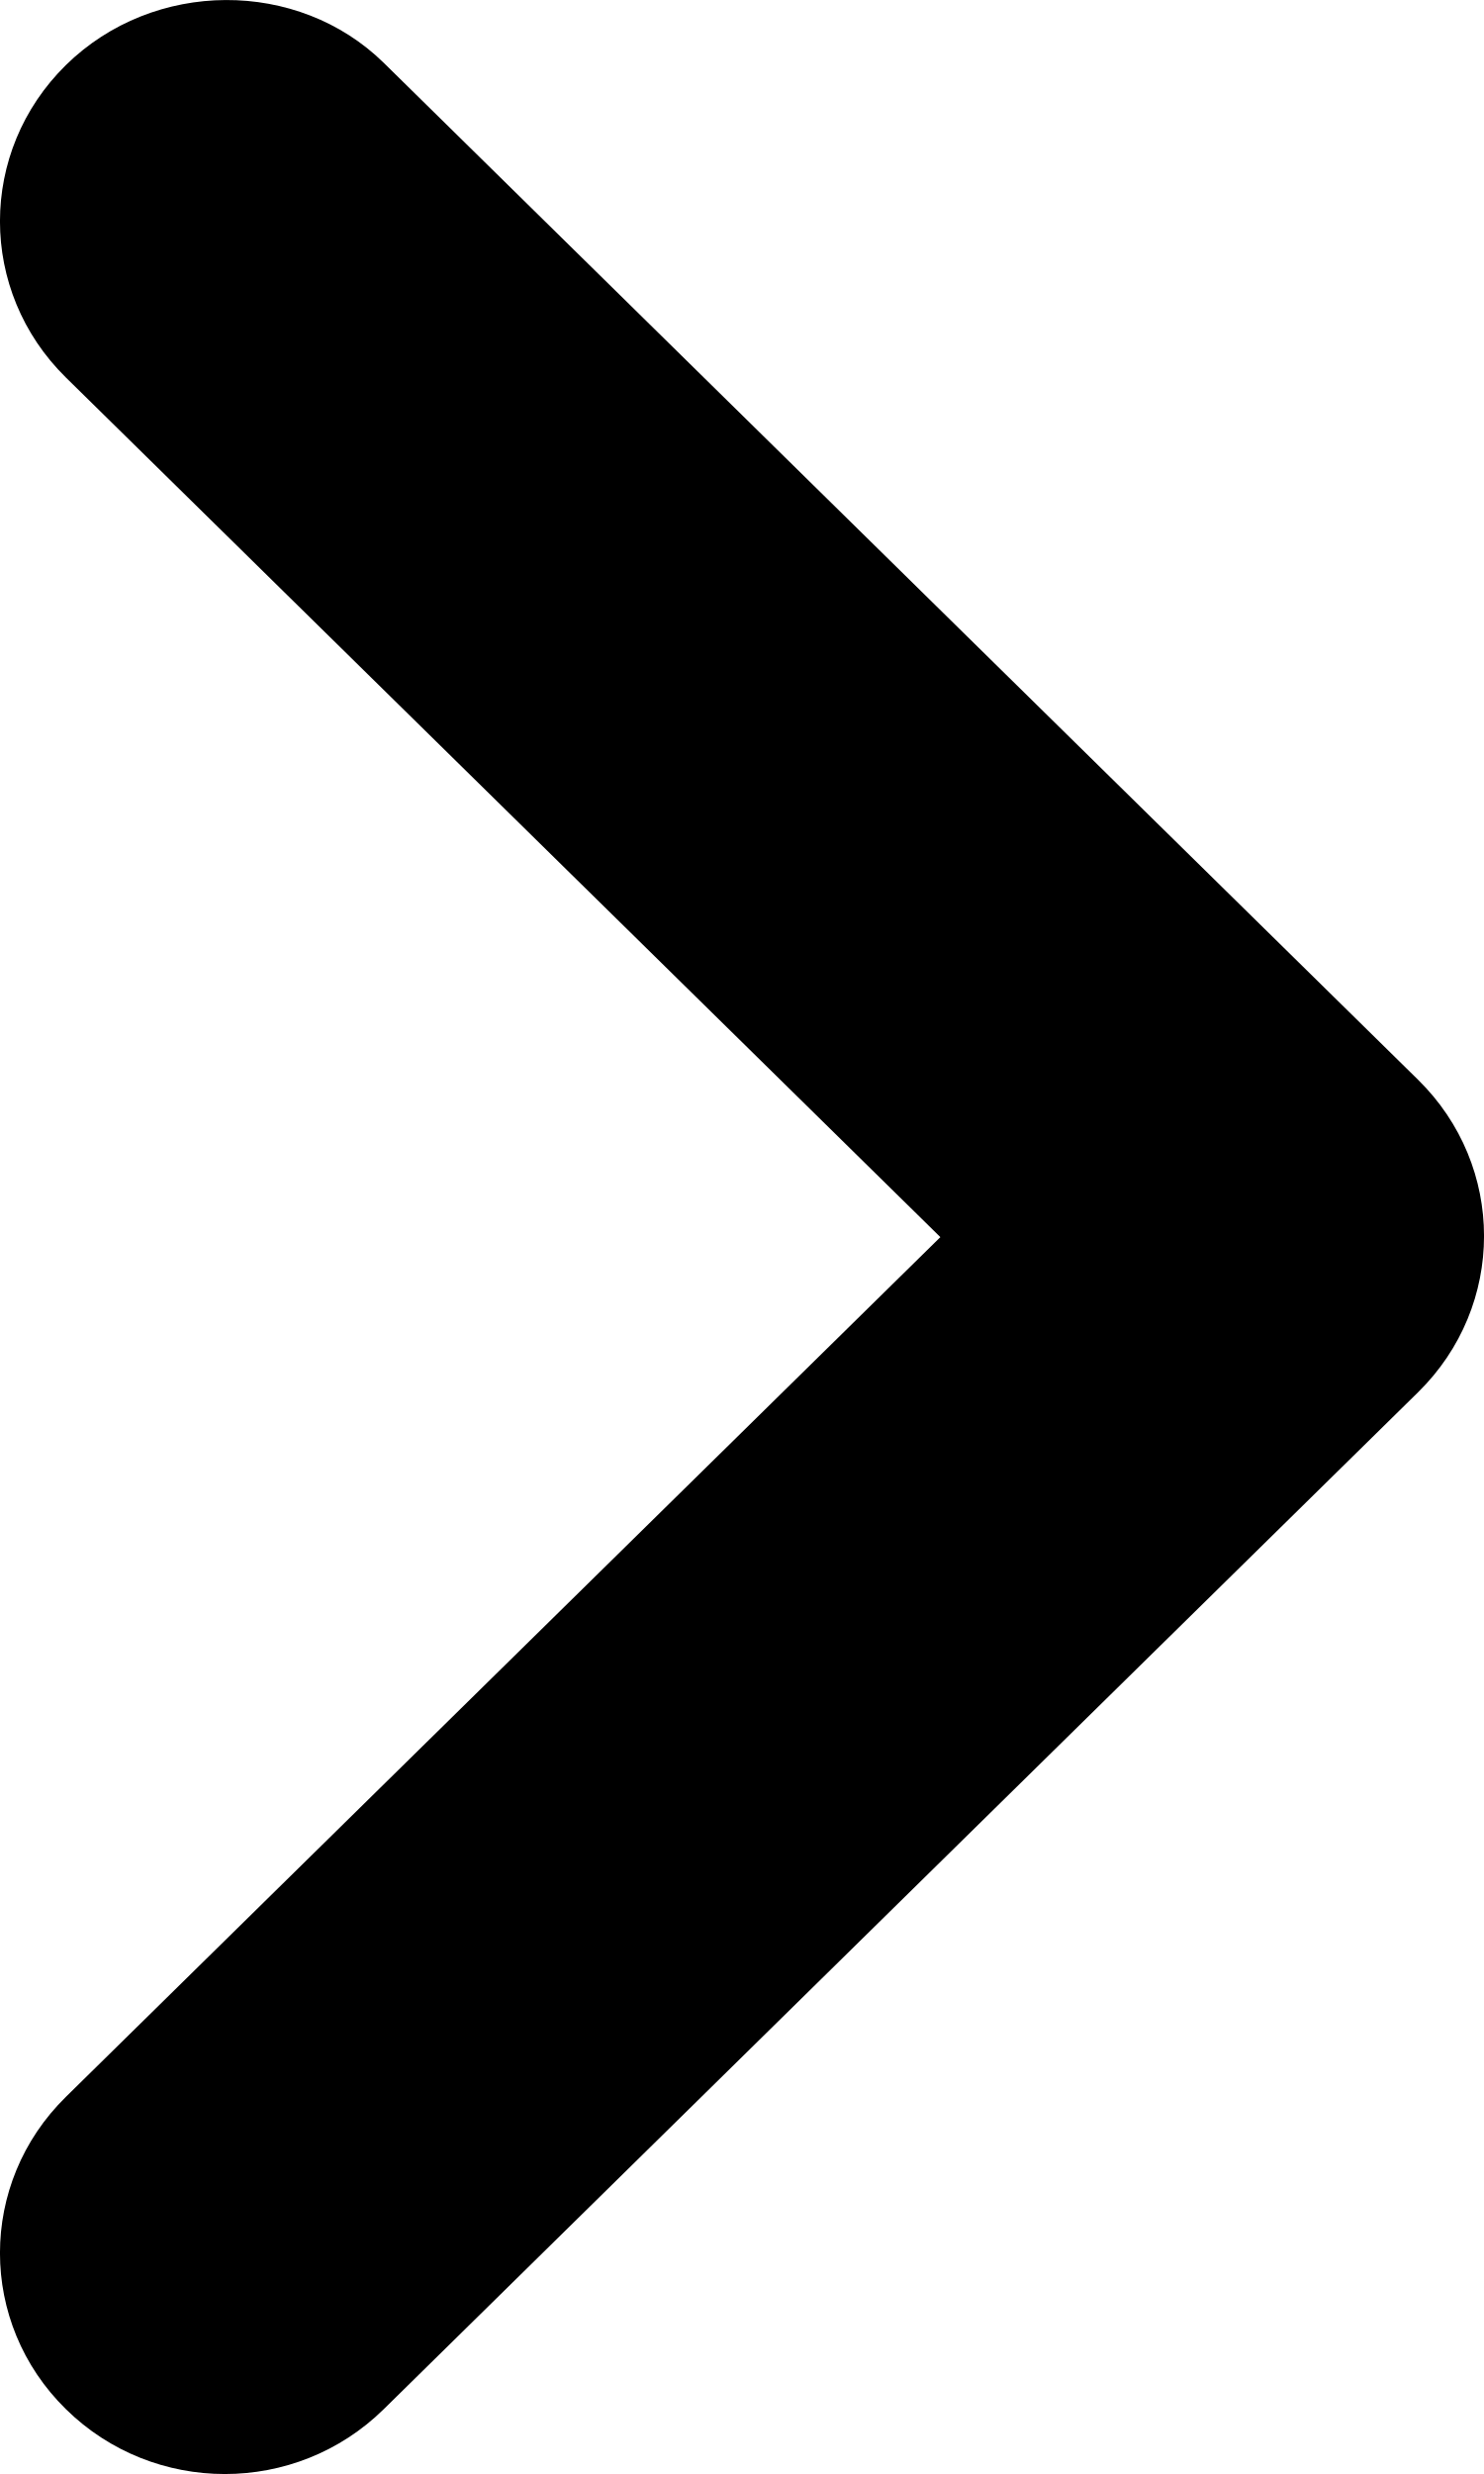
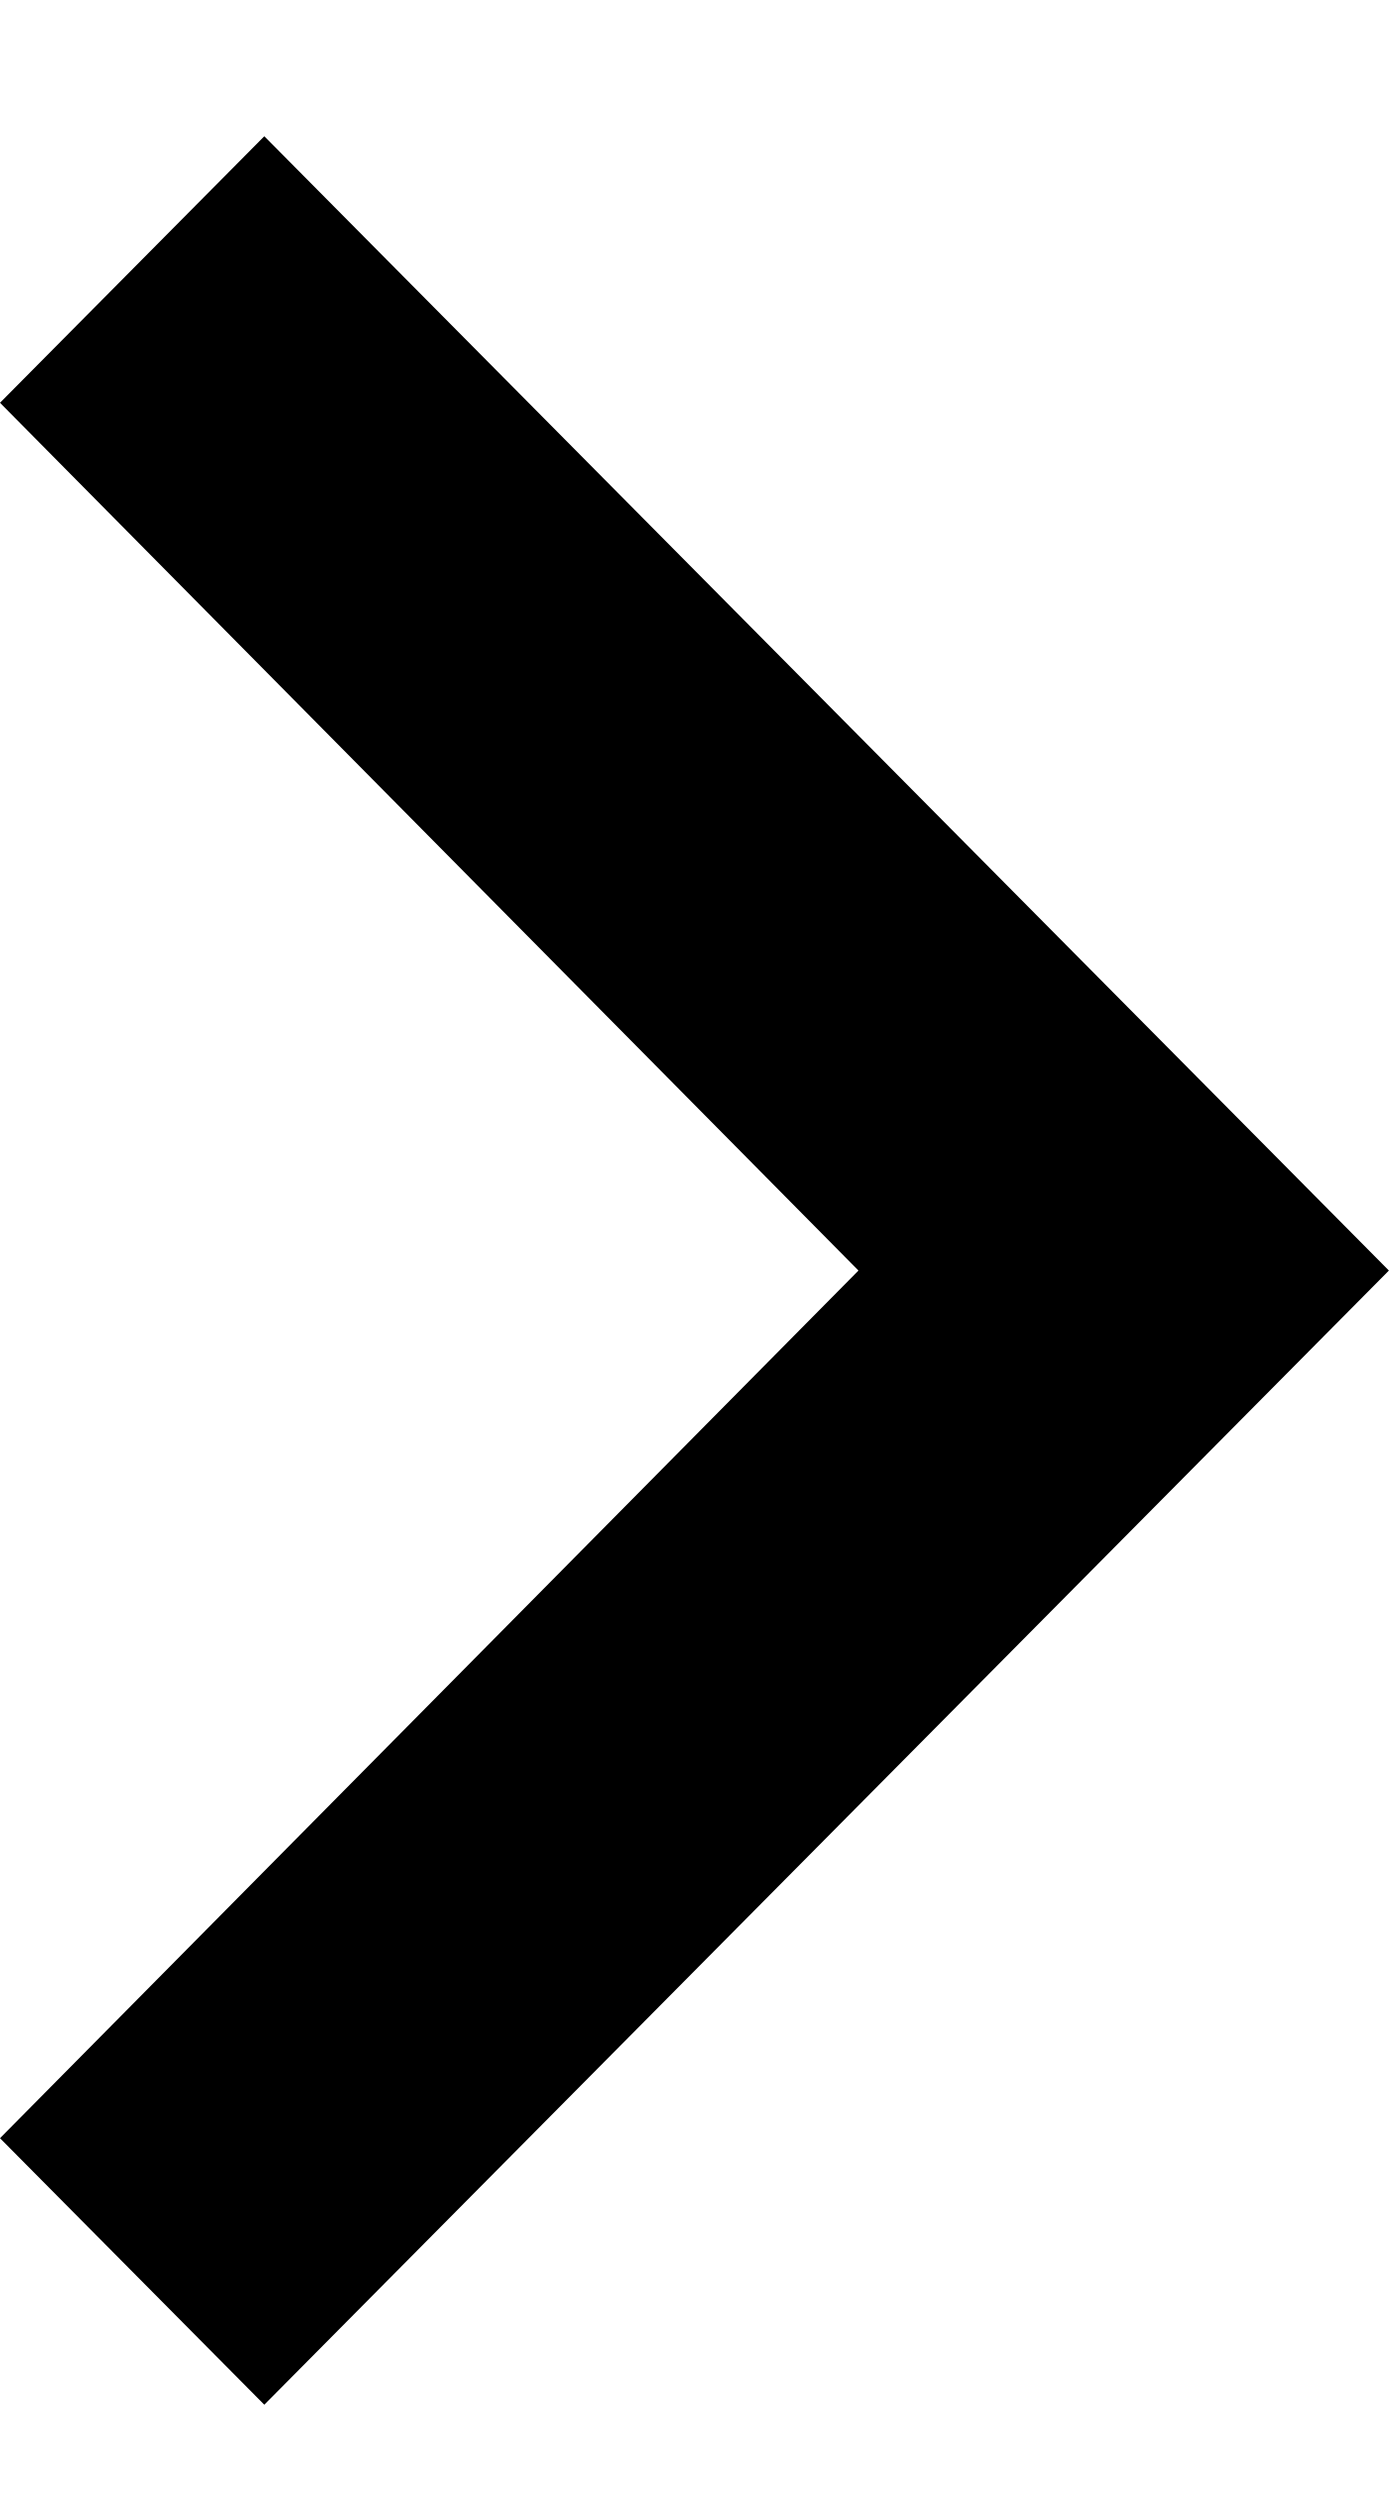
- <svg xmlns="http://www.w3.org/2000/svg" width="12" height="20" viewBox="0 0 12 20" fill="none">
-   <path d="M0.533 0.526C-0.178 1.225 -0.178 2.353 0.533 3.052L7.604 10.001L0.533 16.951C-0.178 17.649 -0.178 18.778 0.533 19.476C1.244 20.175 2.392 20.175 3.103 19.476L11.467 11.255C12.178 10.556 12.178 9.428 11.467 8.729L3.103 0.508C2.41 -0.172 1.244 -0.172 0.533 0.526Z" fill="currentColor" />
+ <svg xmlns="http://www.w3.org/2000/svg" width="10" height="18" viewBox="0 0 10 18" fill="none">
+   <path d="M1.903 0.981L0 2.9L6.181 9.148L0 15.395L1.903 17.314L10 9.148L1.903 0.981Z" fill="black" />
</svg>
